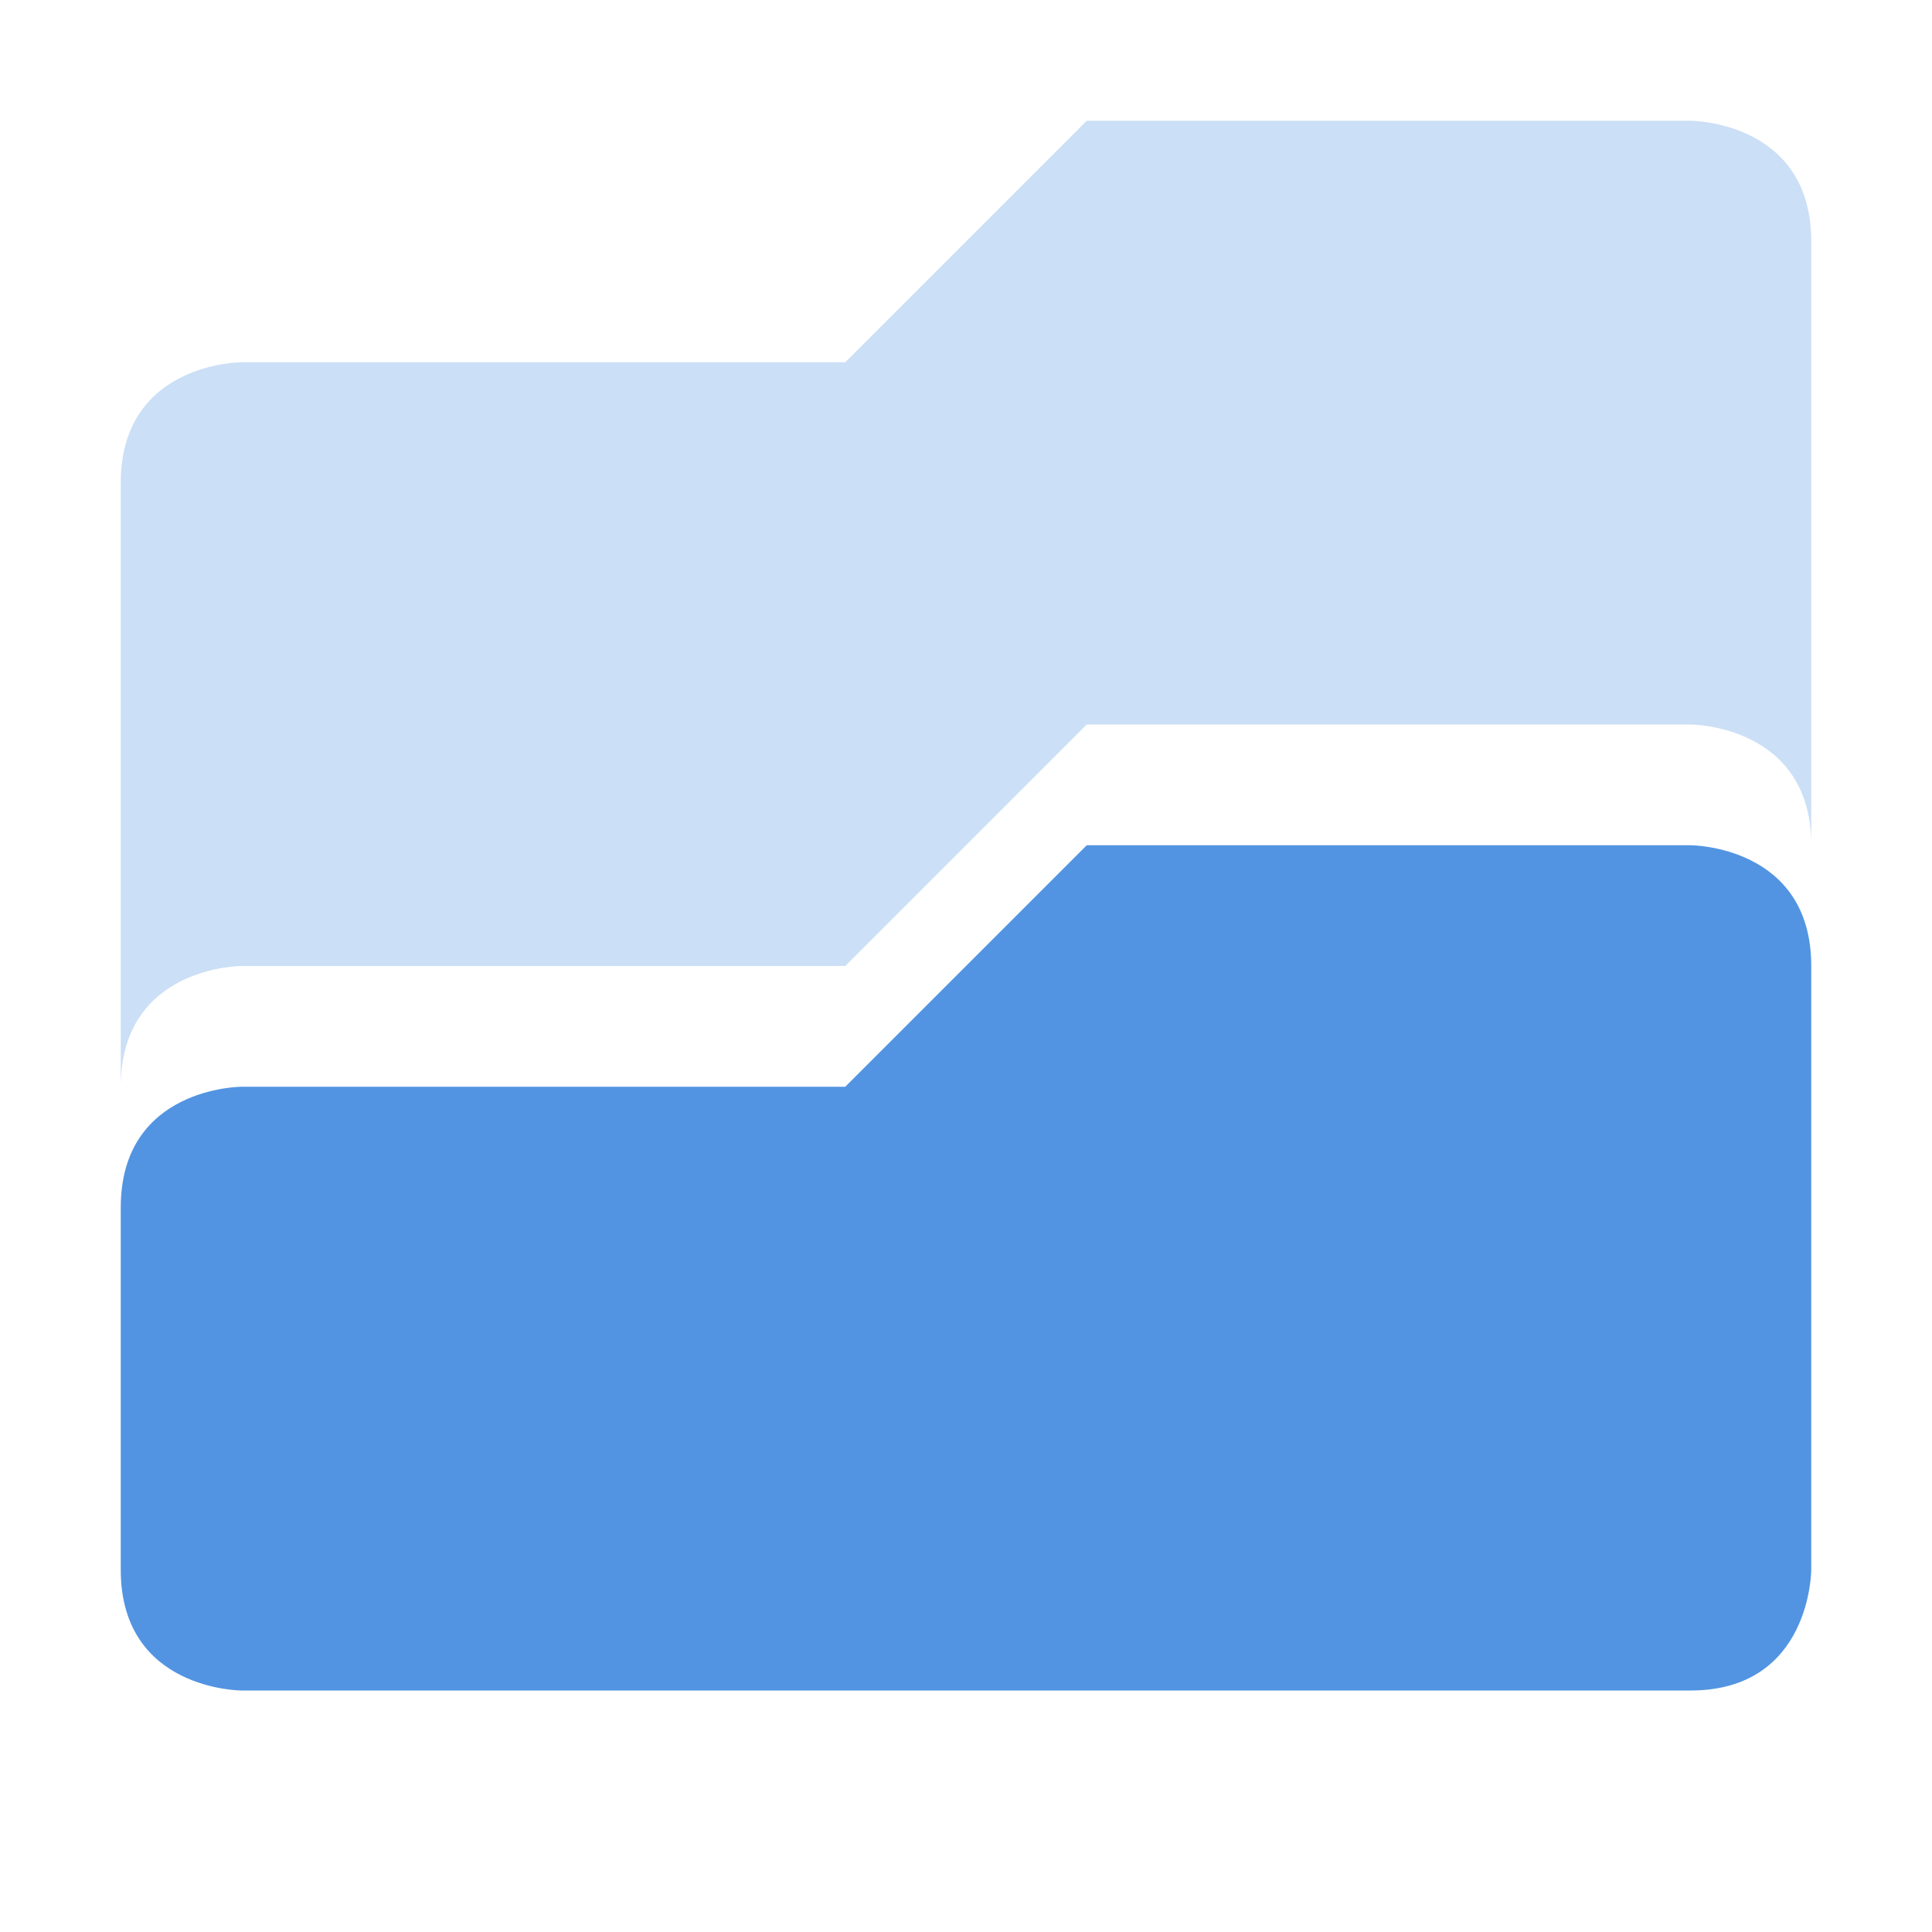
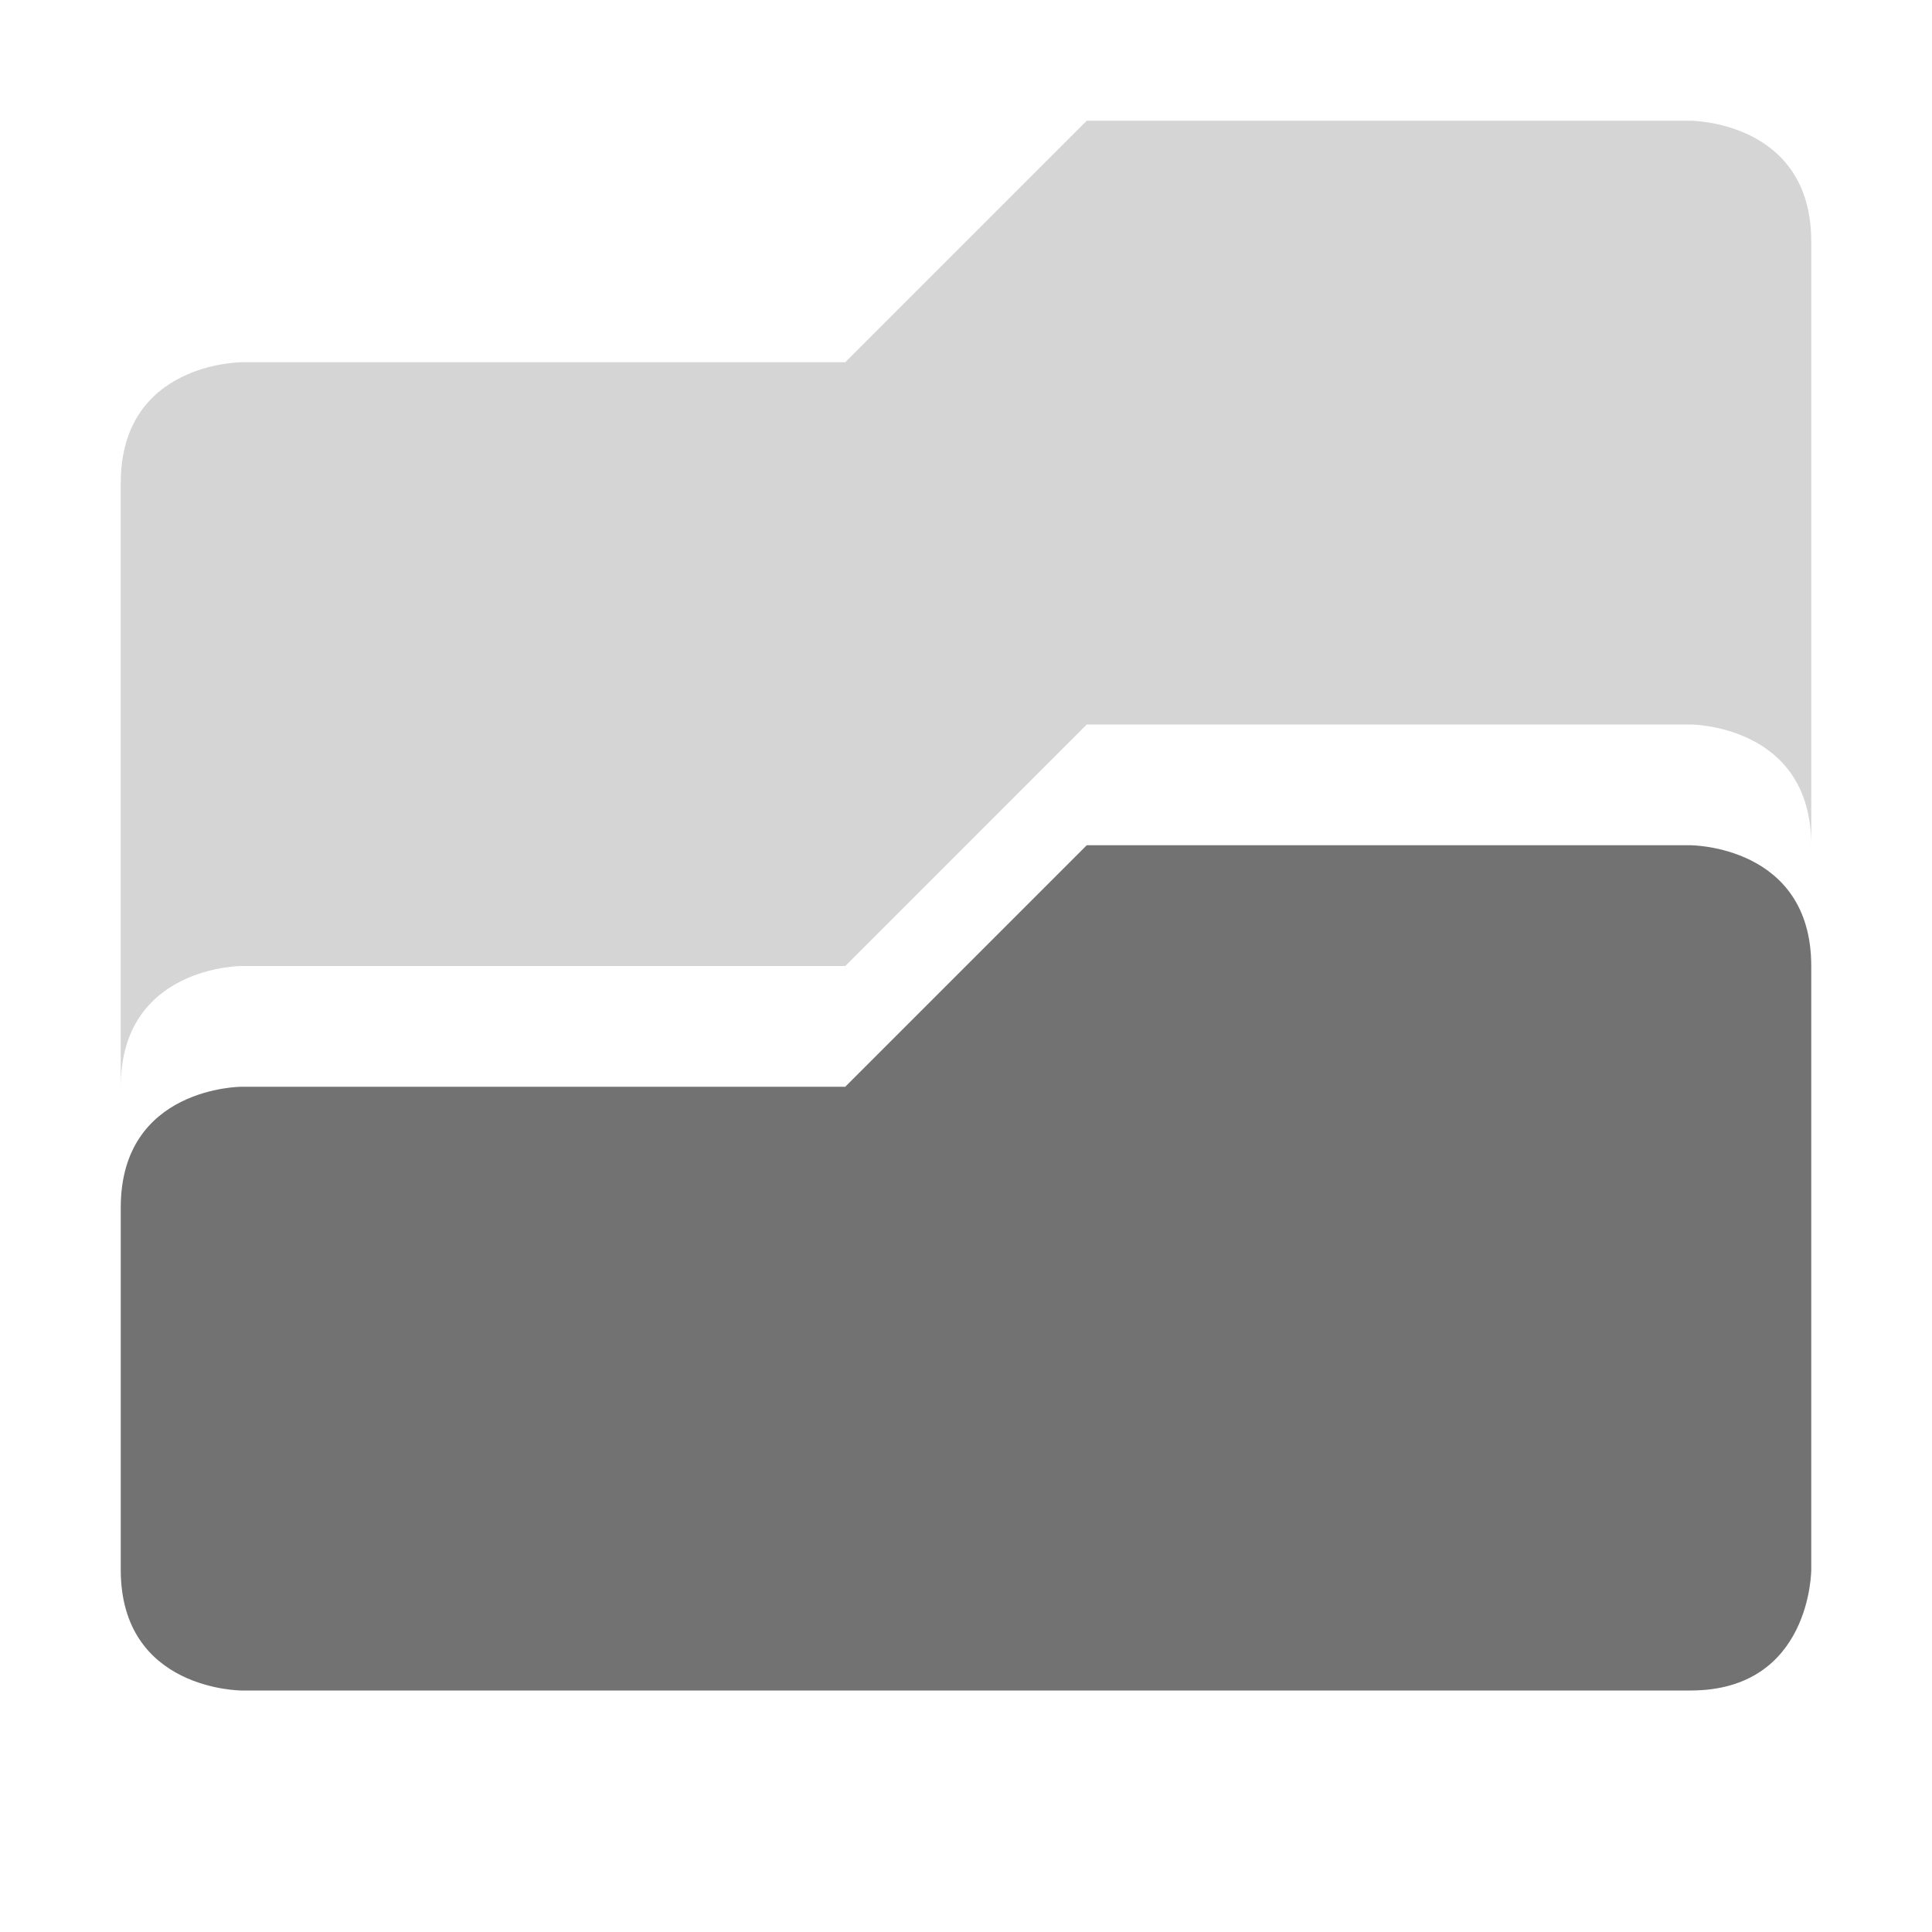
<svg xmlns="http://www.w3.org/2000/svg" width="16" height="16" version="1.1">
  <defs>
    <style id="current-color-scheme" type="text/css">
   .ColorScheme-Text { color:#727272; } .ColorScheme-Highlight { color:#5294e2; }
  </style>
  </defs>
-   <path style="fill:currentColor" class="ColorScheme-Highlight" d="M14 1s1 0 1 1v5c0-1-1-1-1-1H9L7 8H2S1 8 1 9V4c0-1 1-1 1-1h5l2-2z" id="path5" opacity=".3" fill-opacity="1" />
-   <path style="fill:currentColor" class="ColorScheme-Highlight" d="M14 7s1 0 1 1v5s0 1-1 1H2s-1 0-1-1v-3c0-1 1-1 1-1h5l2-2z" id="path7" fill-opacity="1" />
+   <path style="fill:currentColor" class="ColorScheme-Text" d="M14 1s1 0 1 1v5c0-1-1-1-1-1H9L7 8H2S1 8 1 9V4c0-1 1-1 1-1h5l2-2z" id="path5" opacity=".3" fill-opacity="1" />
+   <path style="fill:currentColor" class="ColorScheme-Text" d="M14 7s1 0 1 1v5s0 1-1 1H2s-1 0-1-1v-3c0-1 1-1 1-1h5l2-2z" id="path7" fill-opacity="1" />
</svg>
